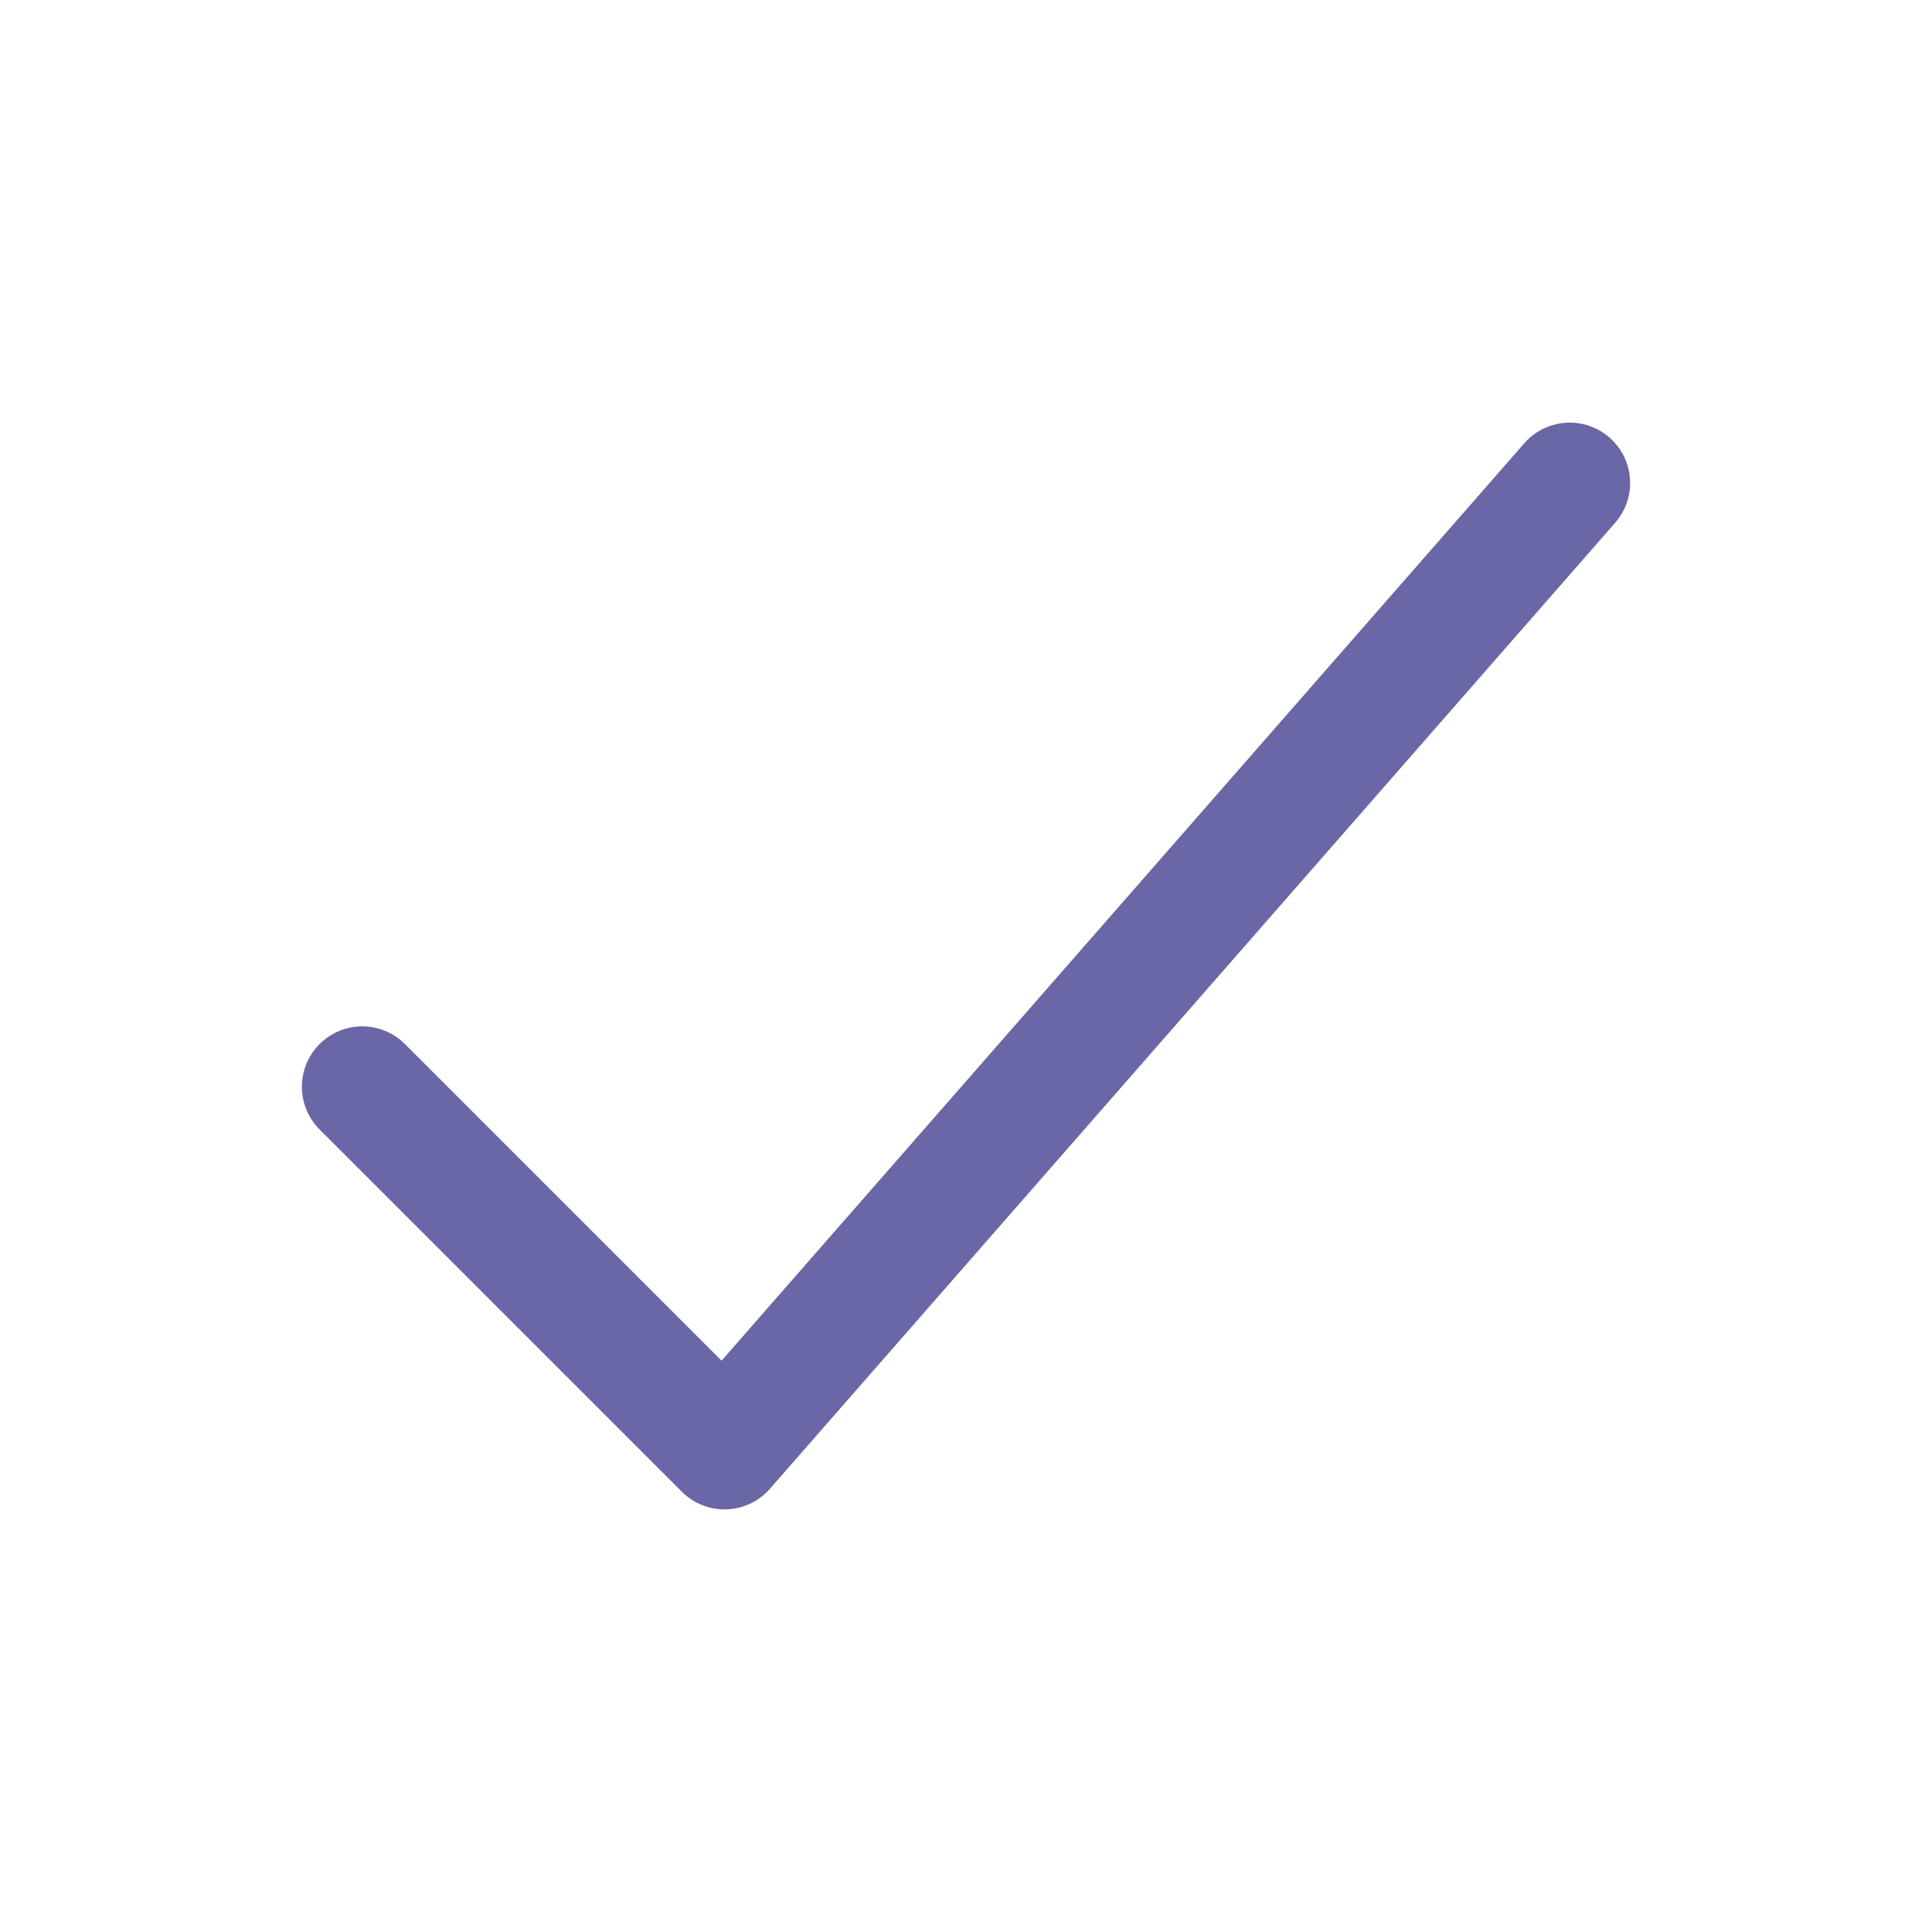
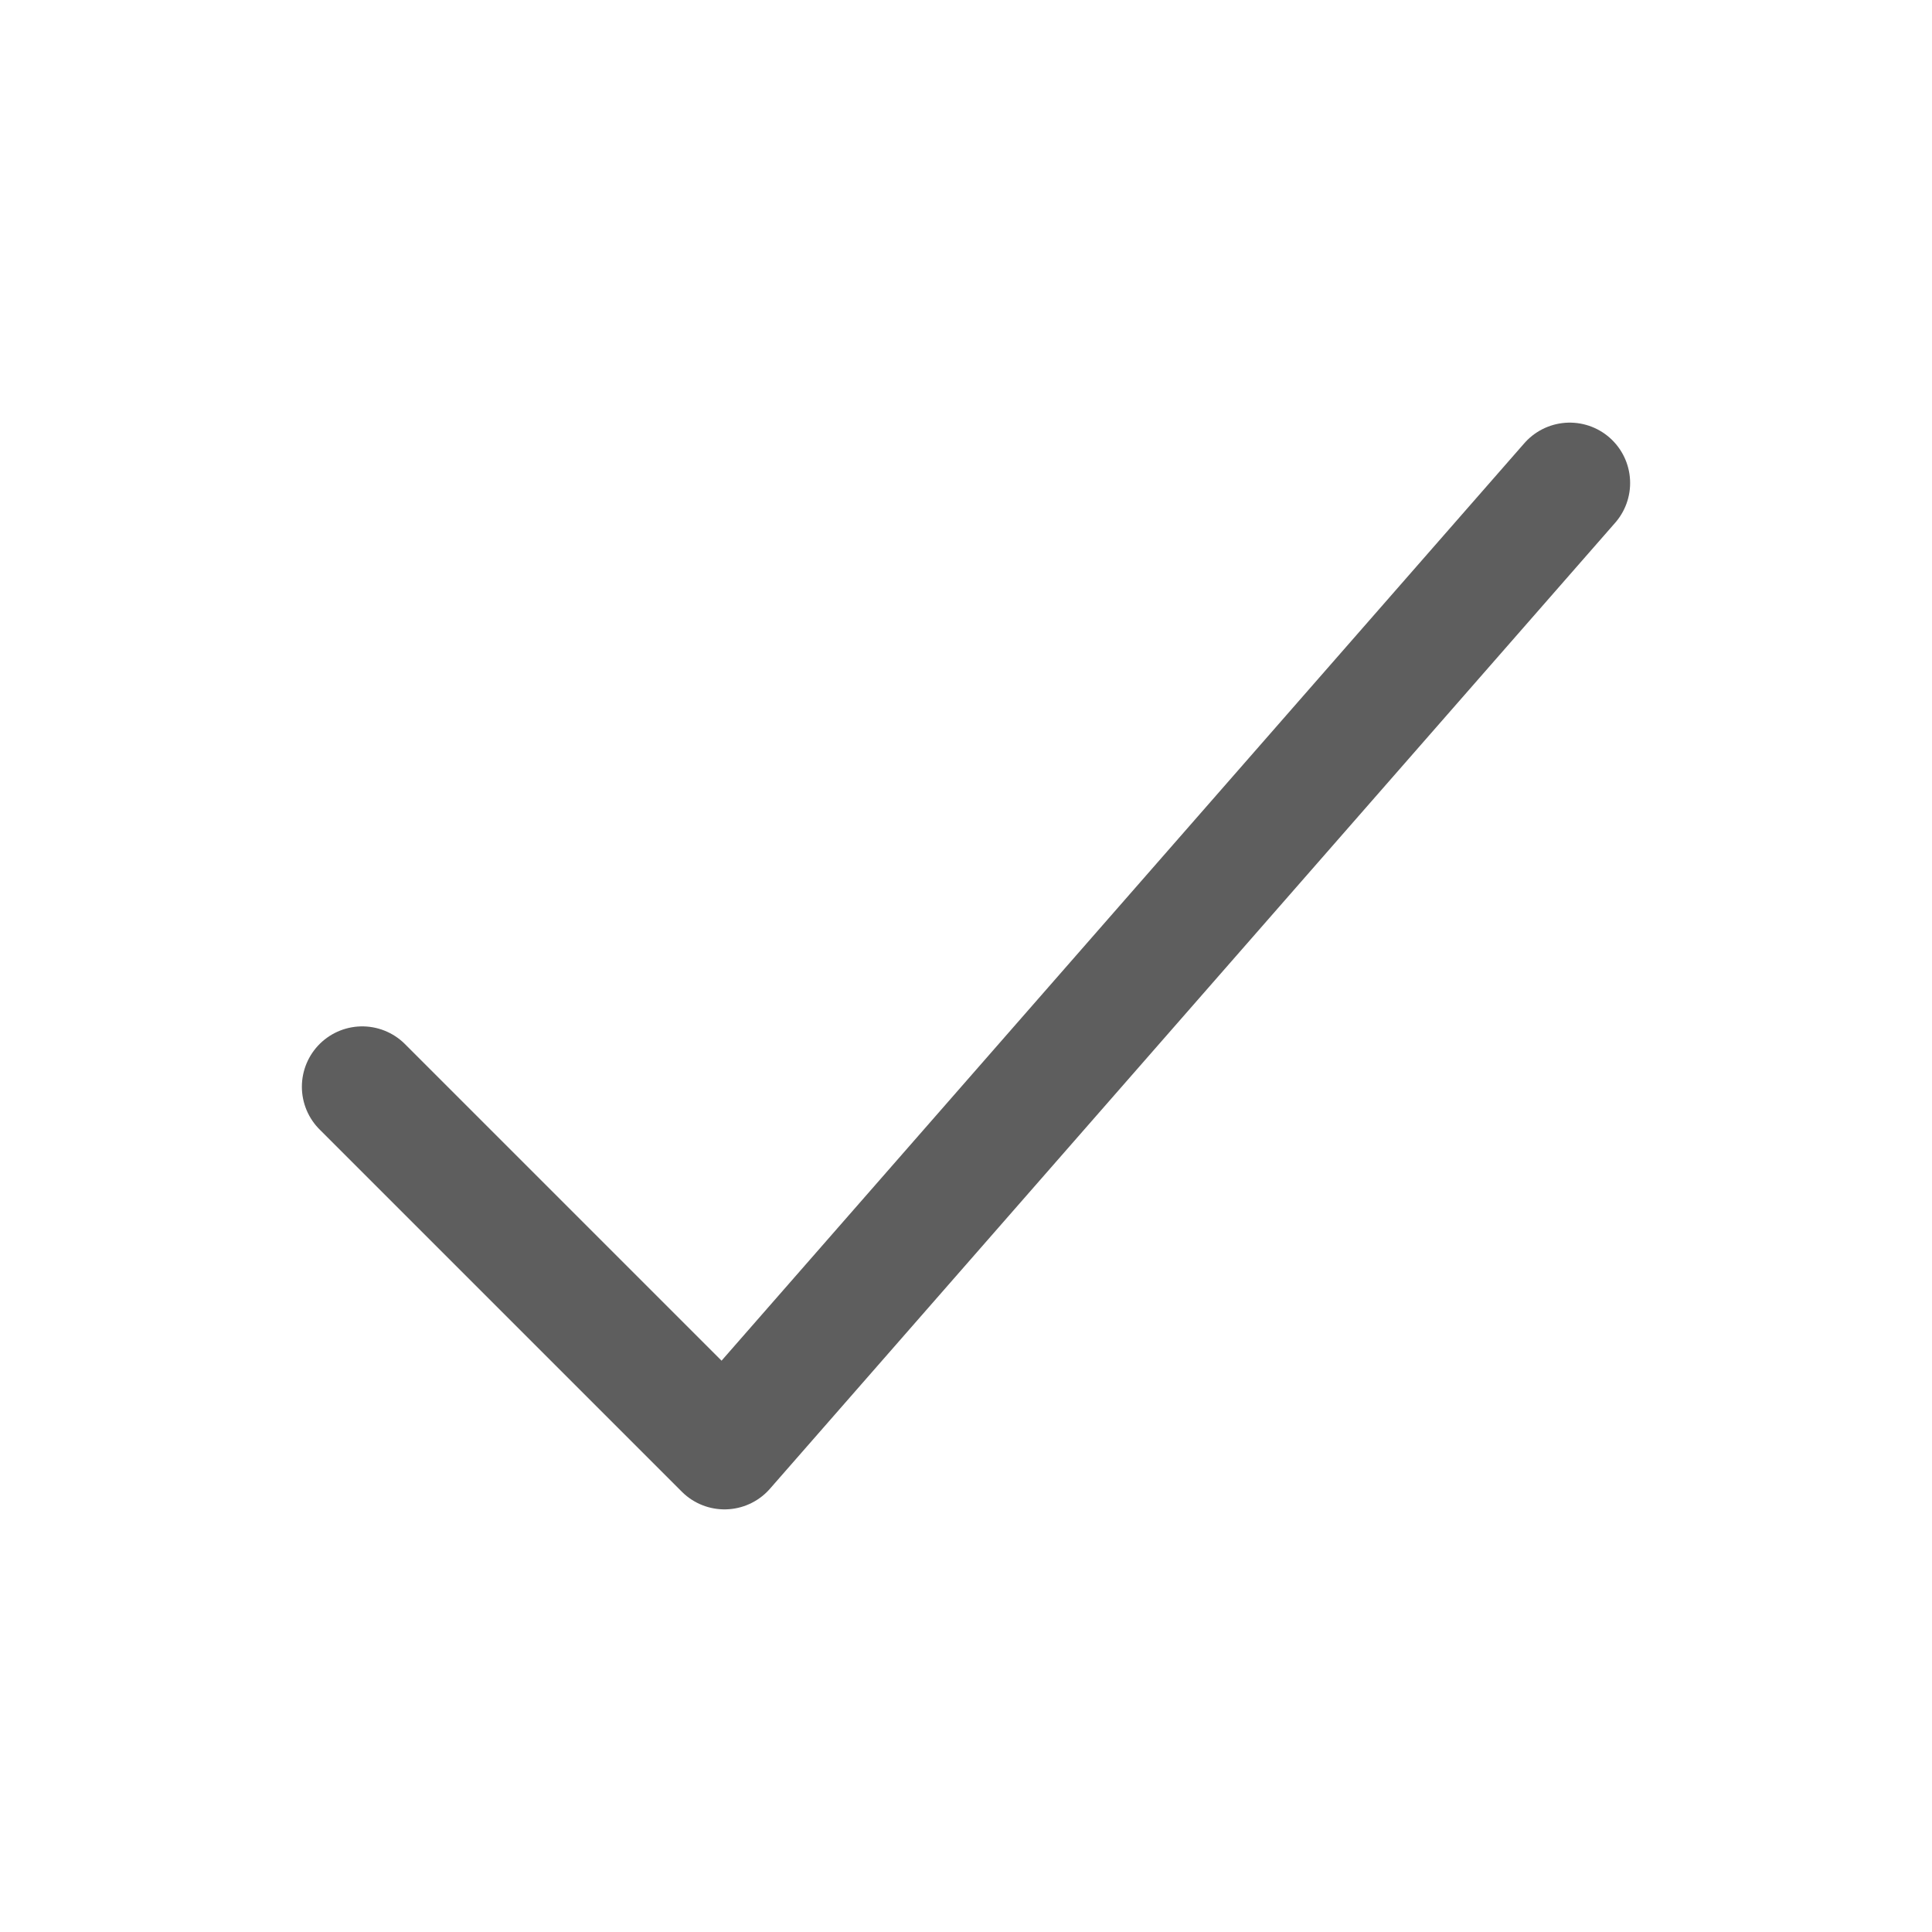
<svg xmlns="http://www.w3.org/2000/svg" class="ionicon" viewBox="0 0 512 512">
-   <path fill="none" stroke="#6967a5" stroke-linecap="round" stroke-linejoin="round" stroke-width="32" d="M416 128L192 384l-96-96" />
+   <path fill="none" stroke="#5e5e5e" stroke-linecap="round" stroke-linejoin="round" stroke-width="32" d="M416 128L192 384l-96-96" />
</svg>
